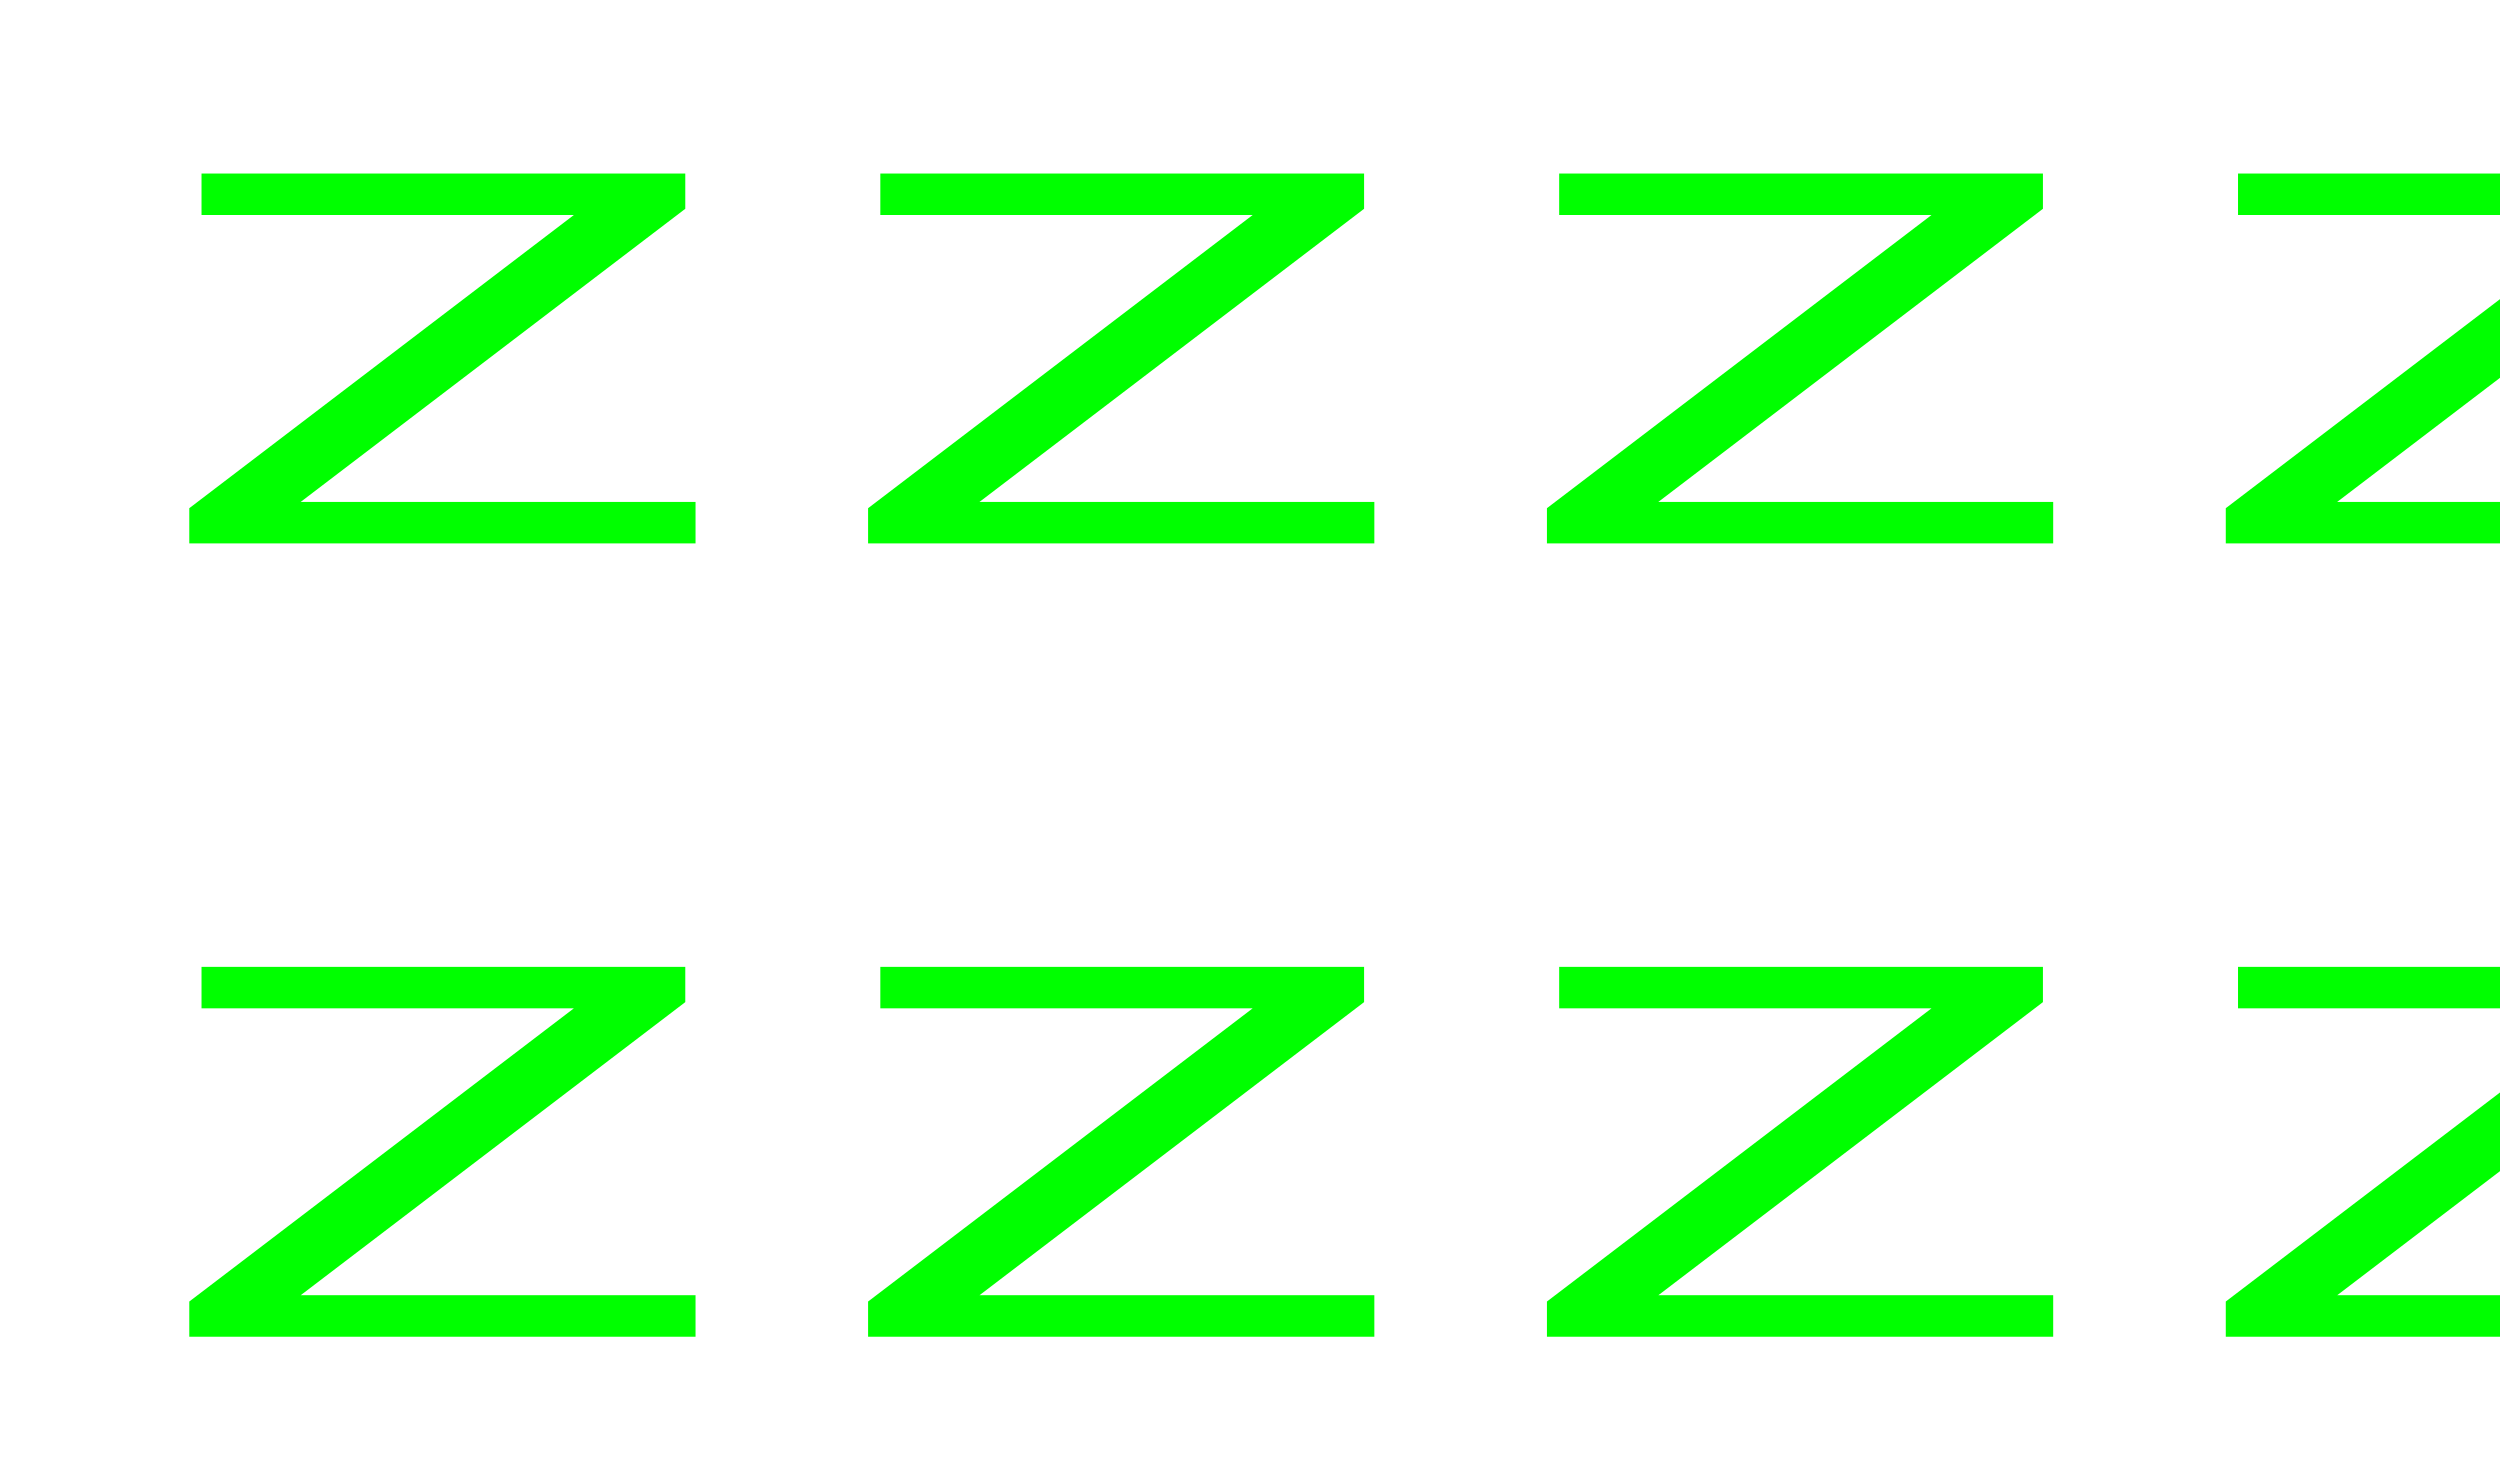
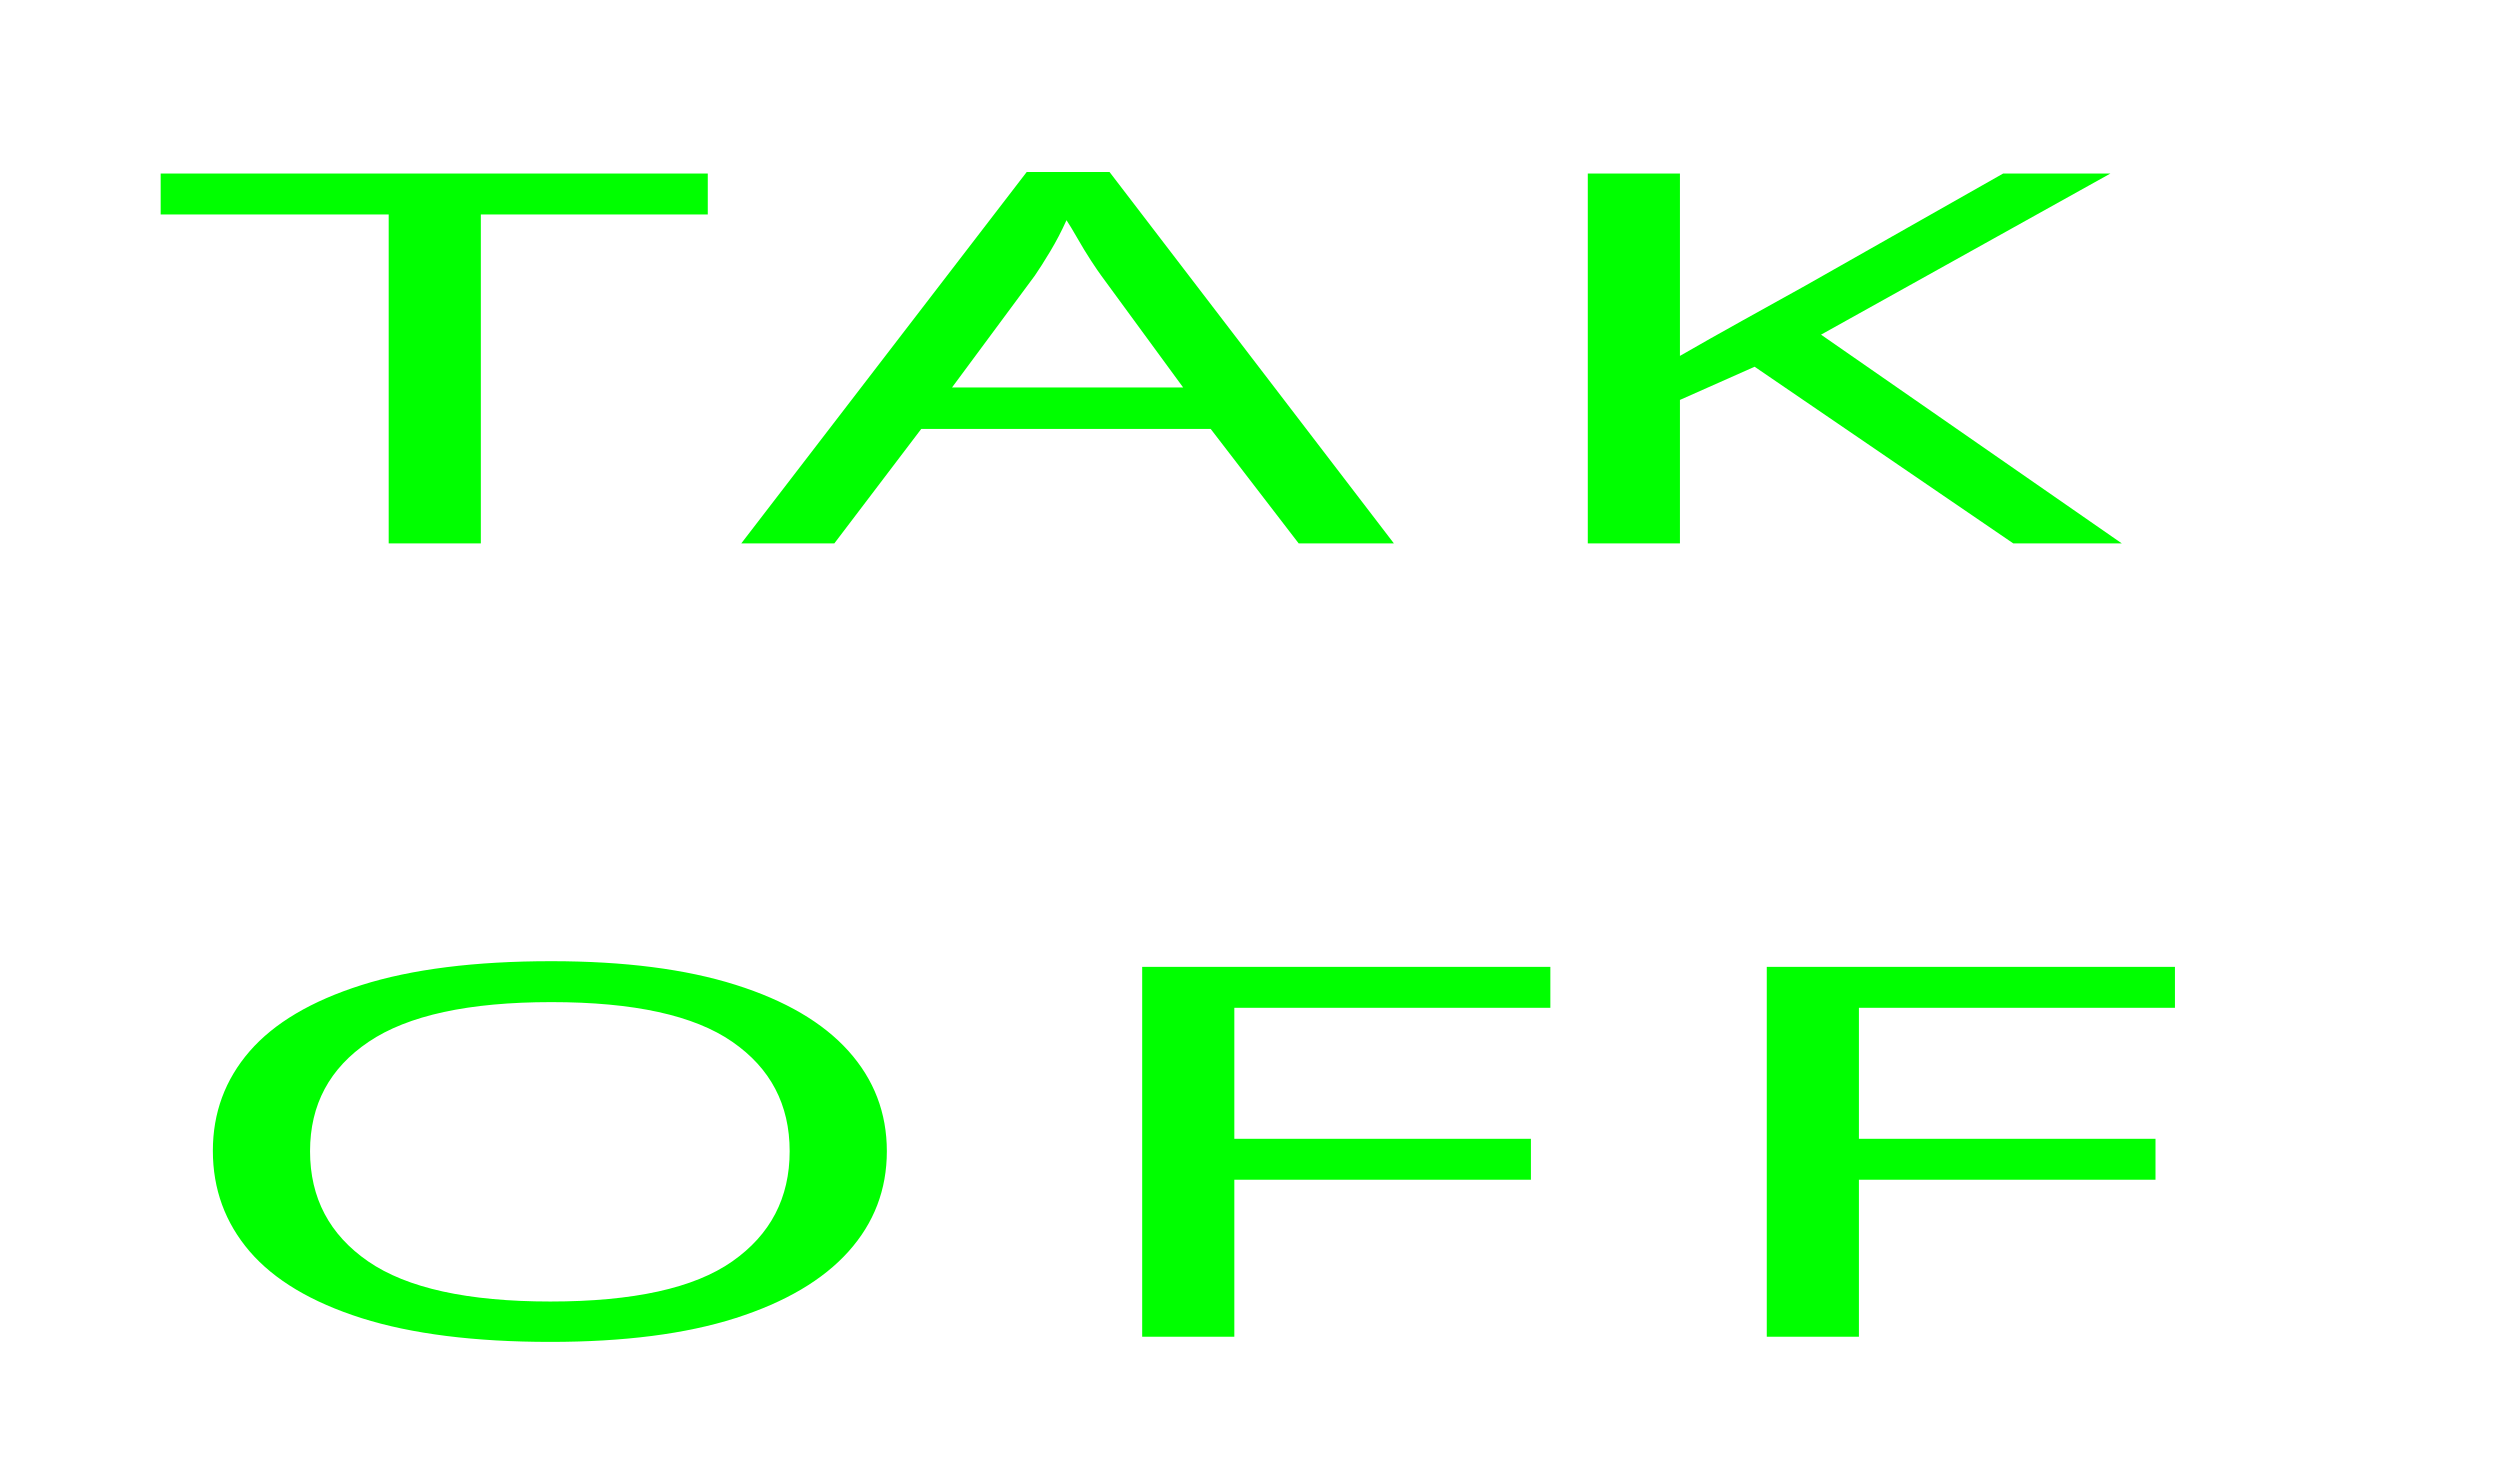
<svg xmlns="http://www.w3.org/2000/svg" width="305" height="180" viewBox="0 0 305 180" id="svg2" version="1.1">
  <defs id="defs4" />
  <g id="layer1" transform="translate(0,-872.3622)">
    <text xml:space="preserve" style="font-style:normal;font-weight:normal;font-size:57.562px;line-height:125%;font-family:sans-serif;letter-spacing:8.144px;word-spacing:0px;fill:#000000;fill-opacity:1;stroke:none;stroke-width:1px;stroke-linecap:butt;stroke-linejoin:miter;stroke-opacity:1" x="13.06" y="1319.003" id="Line1" transform="scale(1.405208,0.7116386)">
-       <tspan id="tspan4146" x="13.06" y="1319.003" style="font-style:normal;font-variant:normal;font-weight:normal;font-stretch:normal;font-size:88.798px;font-family:led16sgmnt2;-inkscape-font-specification:led16sgmnt2;text-align:start;letter-spacing:8.144px;text-anchor:start;fill:#00ff00">ZZZZ</tspan>
+       <tspan id="tspan4146" x="13.06" y="1319.003" style="font-style:normal;font-variant:normal;font-weight:normal;font-stretch:normal;font-size:88.798px;font-family:led16sgmnt2;-inkscape-font-specification:led16sgmnt2;text-align:start;letter-spacing:8.144px;text-anchor:start;fill:#00ff00">TAK</tspan>
    </text>
    <text transform="scale(1.405208,0.7116386)" id="Line2" y="1455.007" x="13.06" style="font-style:normal;font-weight:normal;font-size:57.562px;line-height:125%;font-family:sans-serif;letter-spacing:8.144px;word-spacing:0px;fill:#000000;fill-opacity:1;stroke:none;stroke-width:1px;stroke-linecap:butt;stroke-linejoin:miter;stroke-opacity:1" xml:space="preserve">
-       <tspan style="font-style:normal;font-variant:normal;font-weight:normal;font-stretch:normal;font-size:88.798px;font-family:led16sgmnt2;-inkscape-font-specification:led16sgmnt2;text-align:start;letter-spacing:8.144px;text-anchor:start;fill:#00ff00" y="1455.007" x="13.06" id="tspan4173">ZZZZ</tspan>
+       <tspan style="font-style:normal;font-variant:normal;font-weight:normal;font-stretch:normal;font-size:88.798px;font-family:led16sgmnt2;-inkscape-font-specification:led16sgmnt2;text-align:start;letter-spacing:8.144px;text-anchor:start;fill:#00ff00" y="1455.007" x="13.06" id="tspan4173">OFF</tspan>
    </text>
  </g>
</svg>
